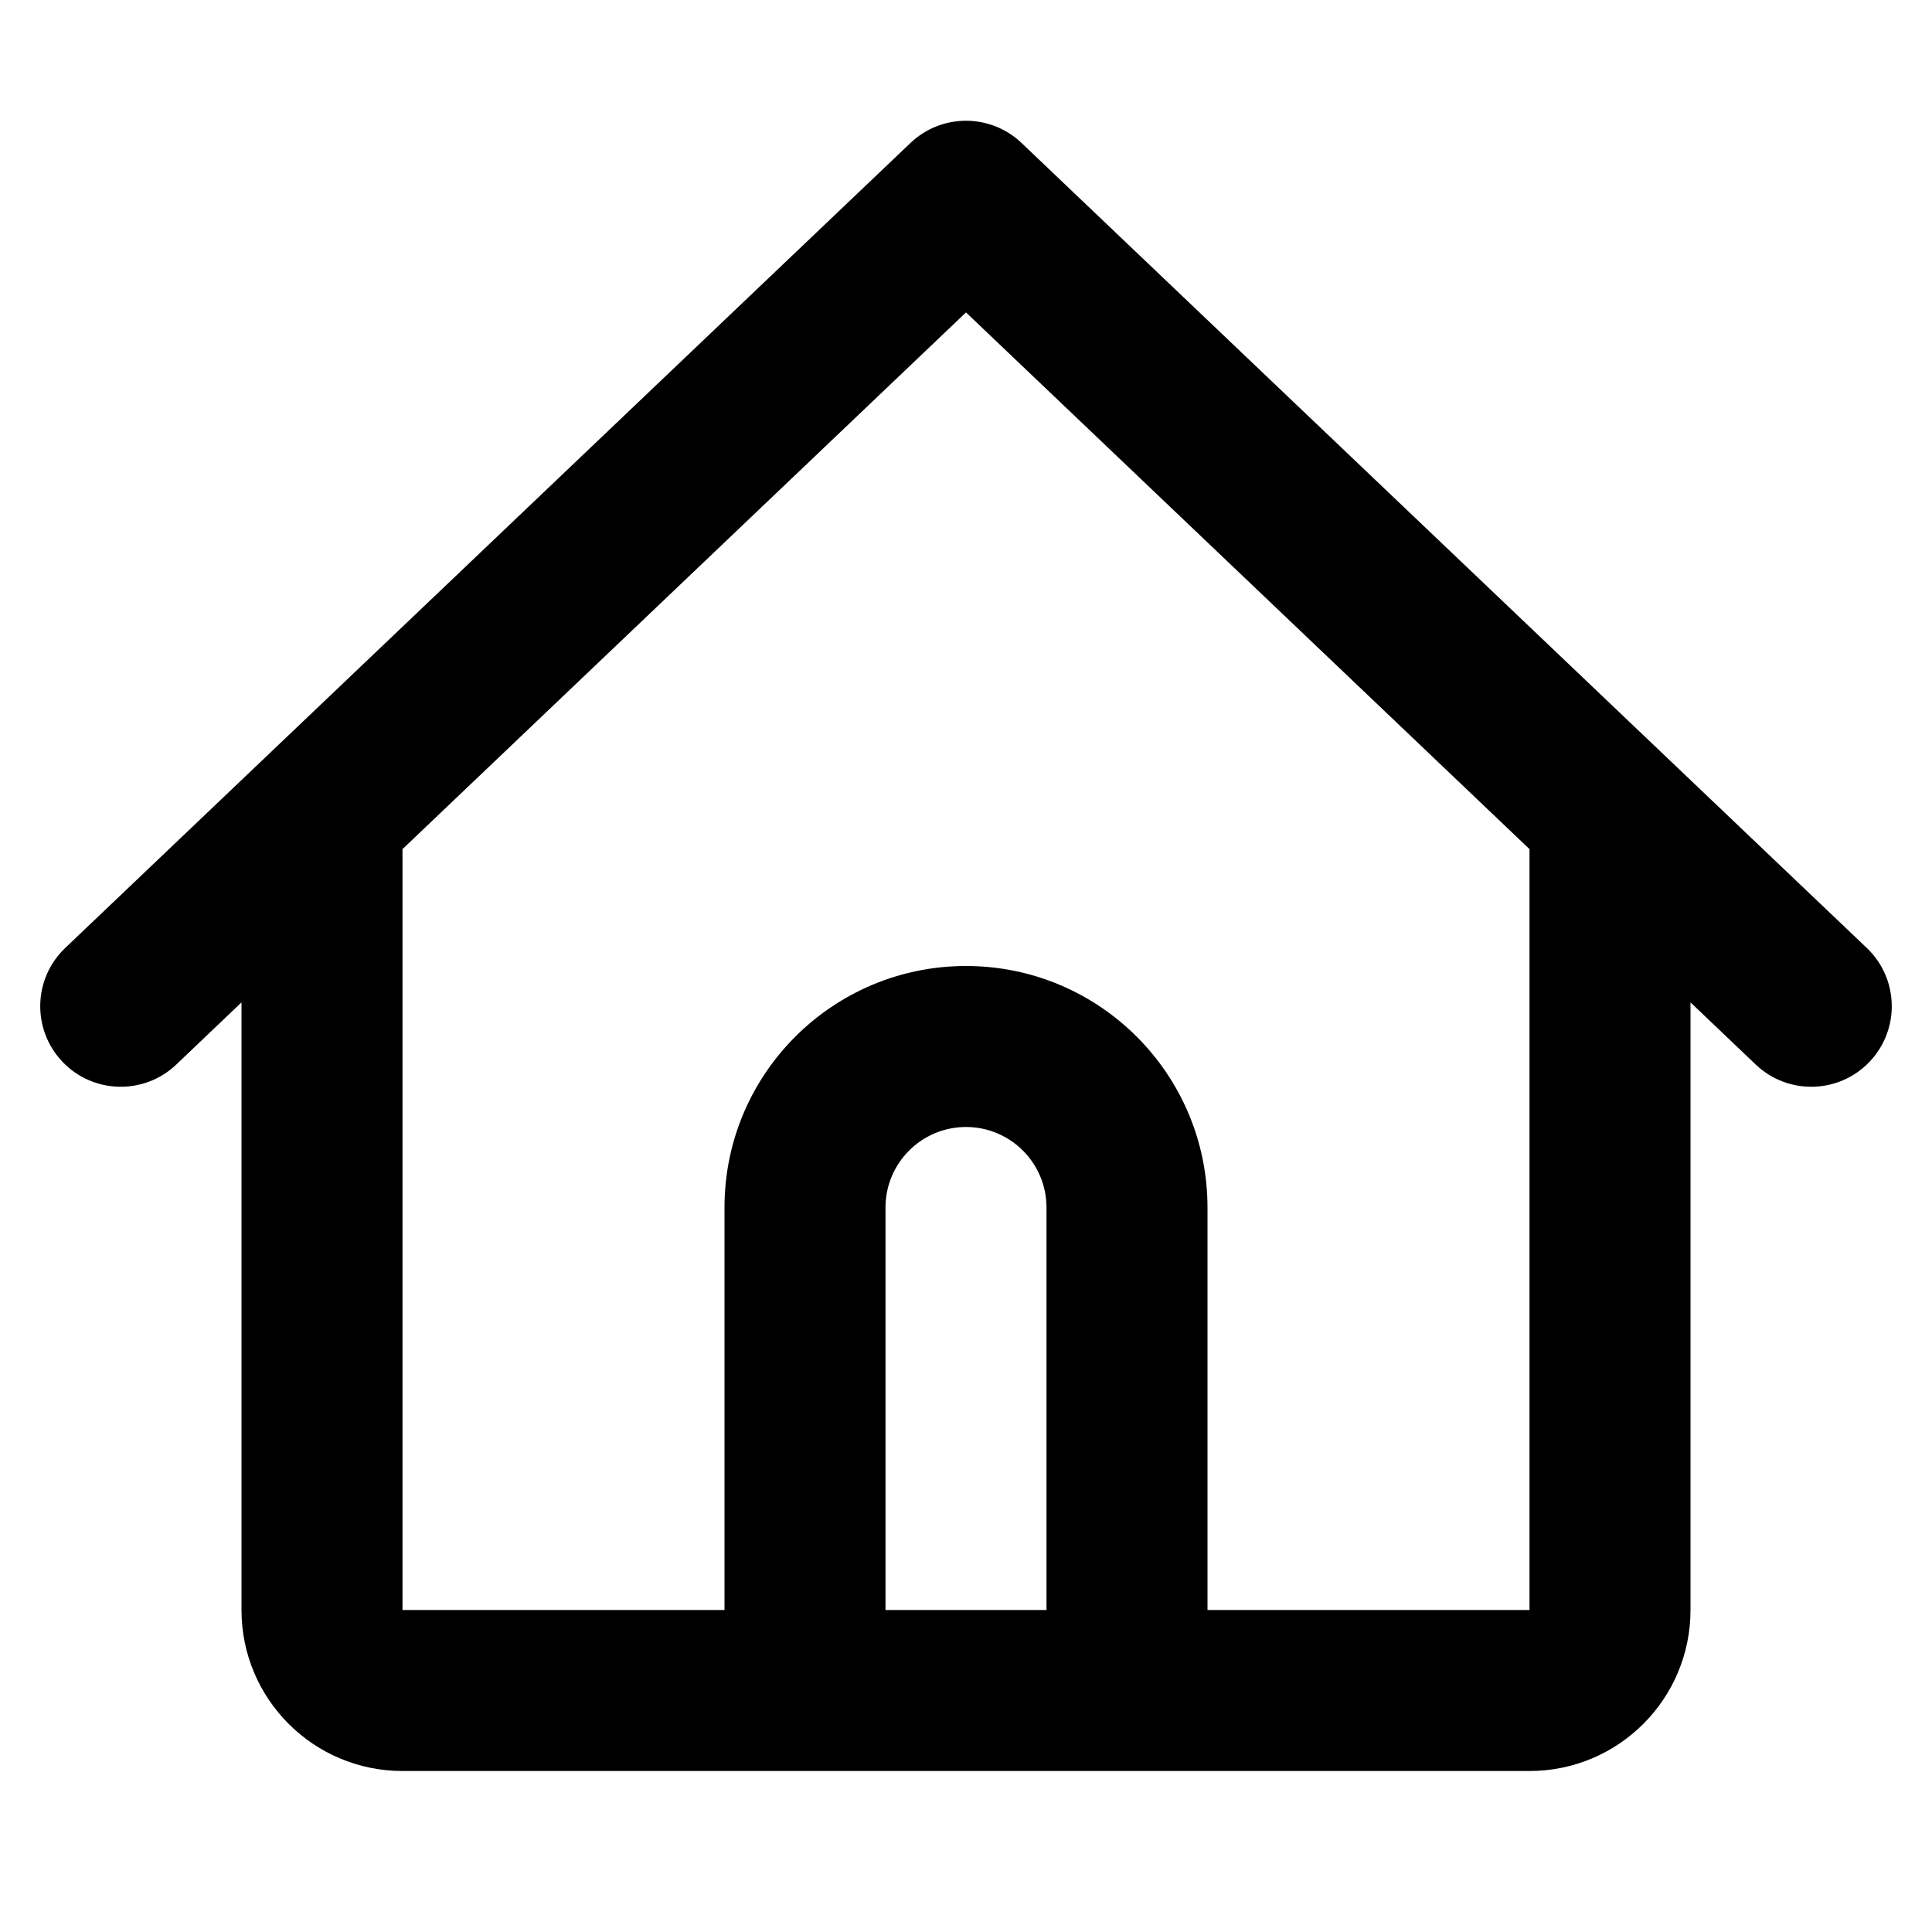
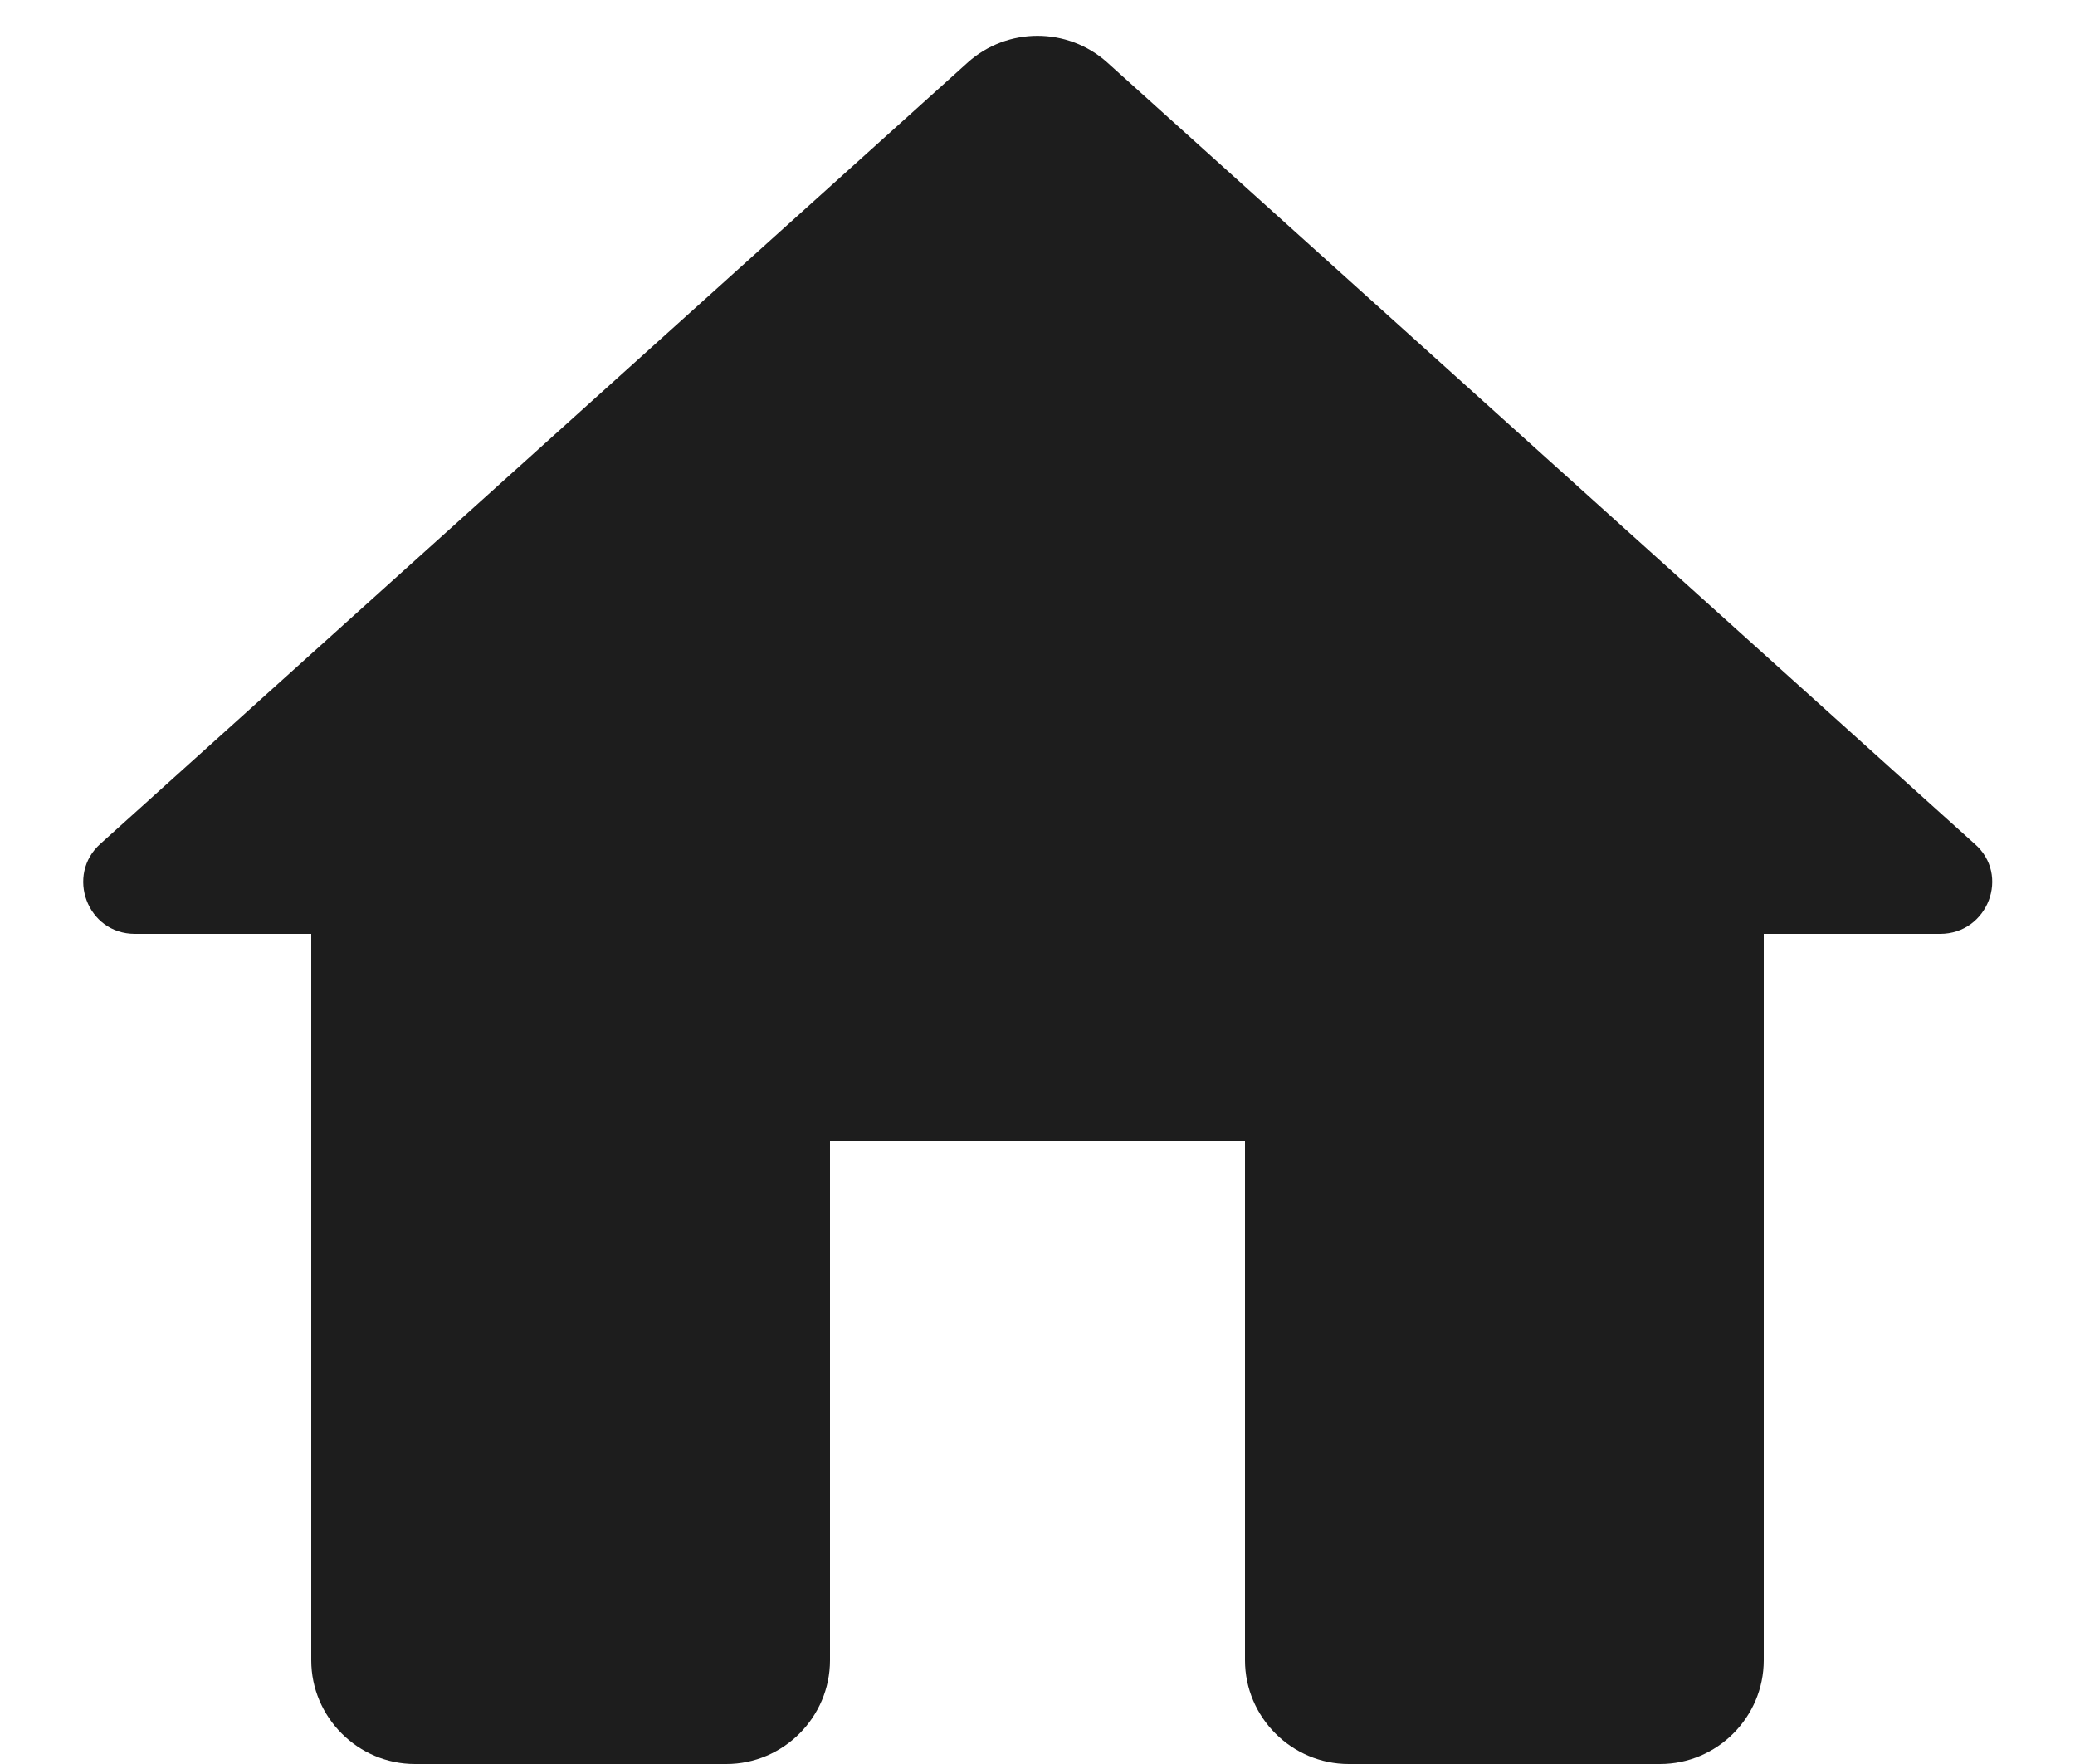
- <svg xmlns="http://www.w3.org/2000/svg" width="800px" height="800px" viewBox="0 0 24 24" fill="none">
-   <path fill-rule="evenodd" clip-rule="evenodd" d="M11.31 1.776C11.697 1.408 12.303 1.408 12.69 1.776L20.69 9.395L23.19 11.776C23.59 12.157 23.605 12.79 23.224 13.19C22.843 13.59 22.21 13.605 21.81 13.224L21 12.452V20C21 21.105 20.105 22 19 22H14H10H5C3.895 22 3 21.105 3 20V12.452L2.19 13.224C1.79 13.605 1.157 13.59 0.776 13.19C0.395 12.79 0.41 12.157 0.81 11.776L3.31 9.395L11.31 1.776ZM5 10.548V20H9V15C9 13.343 10.343 12 12 12C13.657 12 15 13.343 15 15V20H19V10.548L12 3.881L5 10.548ZM13 20V15C13 14.448 12.552 14 12 14C11.448 14 11 14.448 11 15V20H13Z" fill="#000000" />
+ <svg xmlns="http://www.w3.org/2000/svg" width="20px" height="17px" viewBox="0 0 20 17" version="1.1">
+   <g id="Icons" stroke="none" stroke-width="1" fill="none" fill-rule="evenodd">
+     <g id="Rounded" transform="translate(-816, -289)">
+       <g id="Action" transform="translate(100, 100)">
+         <g id="-Round-/-Action-/-home" transform="translate(714, 186)">
+           <g transform="translate(0, 0)">
+             <polygon id="Path" points="0 0 24 0 24 24 0 24" />
+             <path d="M10,19 L10,14 L14,14 L14,19 C14,19.55 14.45,20 15,20 L18,20 C18.55,20 19,19.55 19,19 L19,12 L20.7,12 C21.16,12 21.38,11.43 21.03,11.13 L12.67,3.6 C12.29,3.26 11.71,3.26 11.33,3.6 L2.97,11.13 C2.63,11.43 2.84,12 3.3,12 L5,12 L5,19 C5,19.55 5.45,20 6,20 L9,20 C9.55,20 10,19.55 10,19 Z" id="🔹Icon-Color" fill="#1D1D1D" />
+           </g>
+         </g>
+       </g>
+     </g>
+   </g>
</svg>
